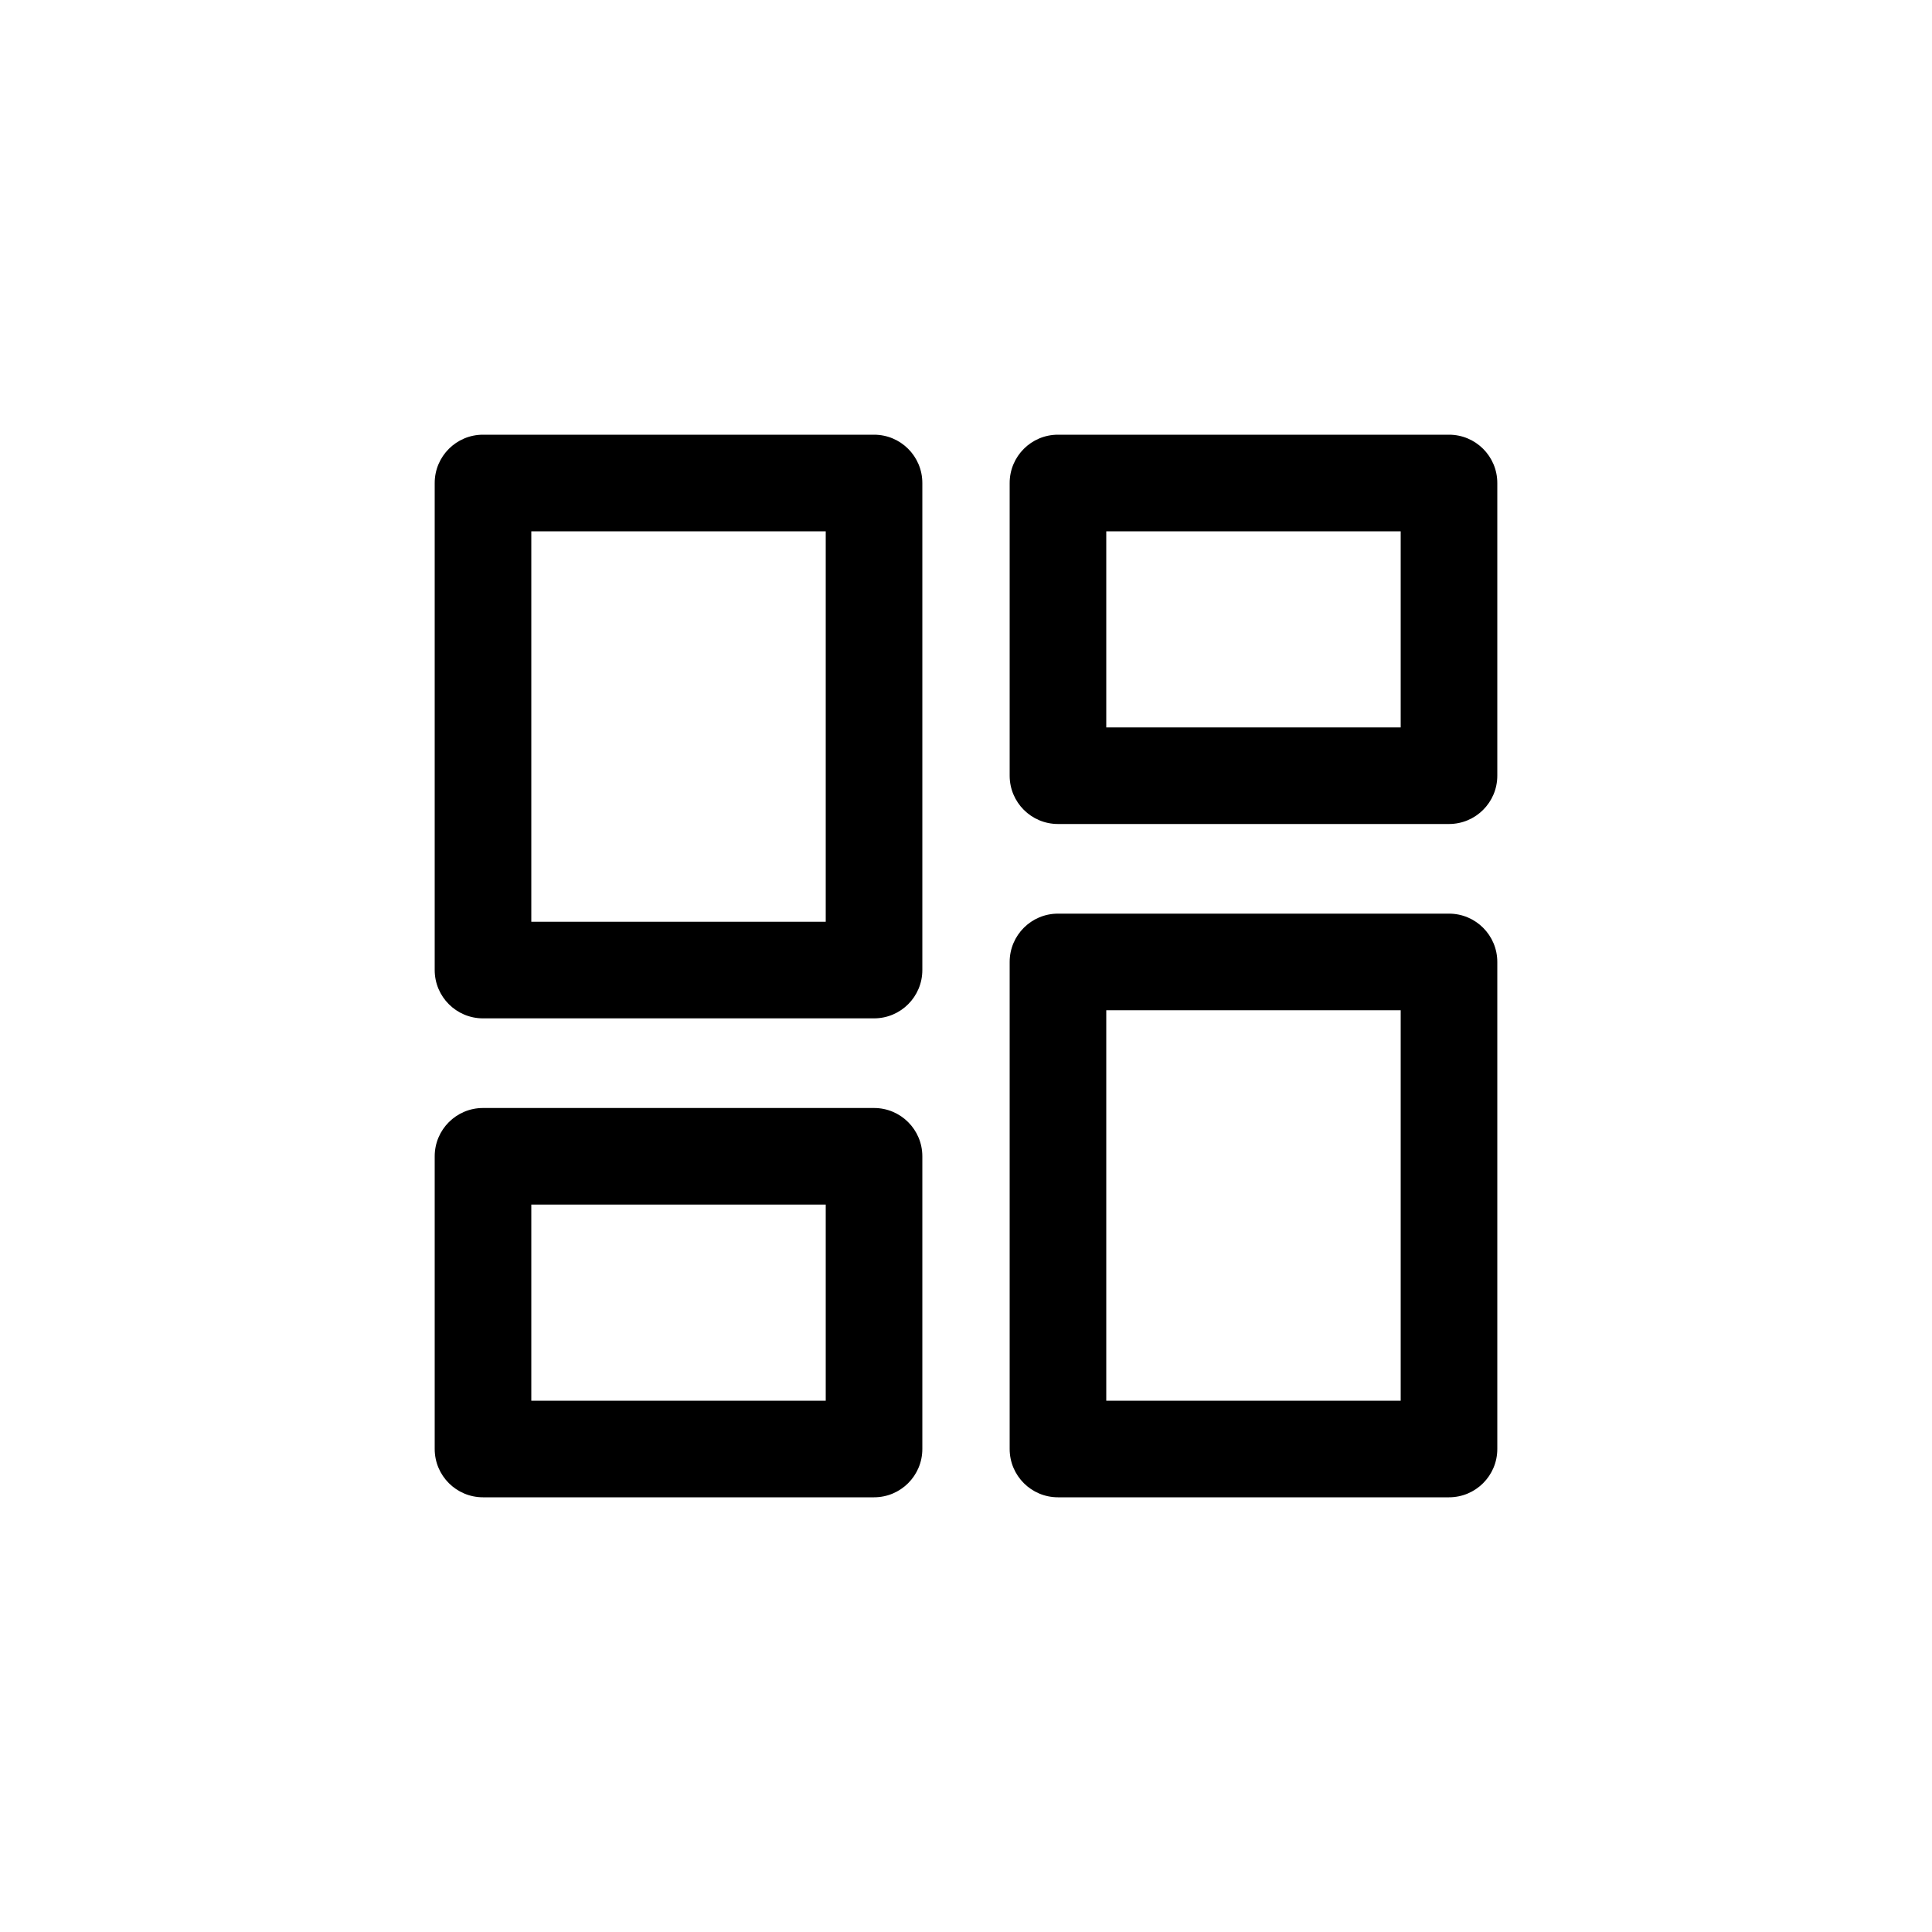
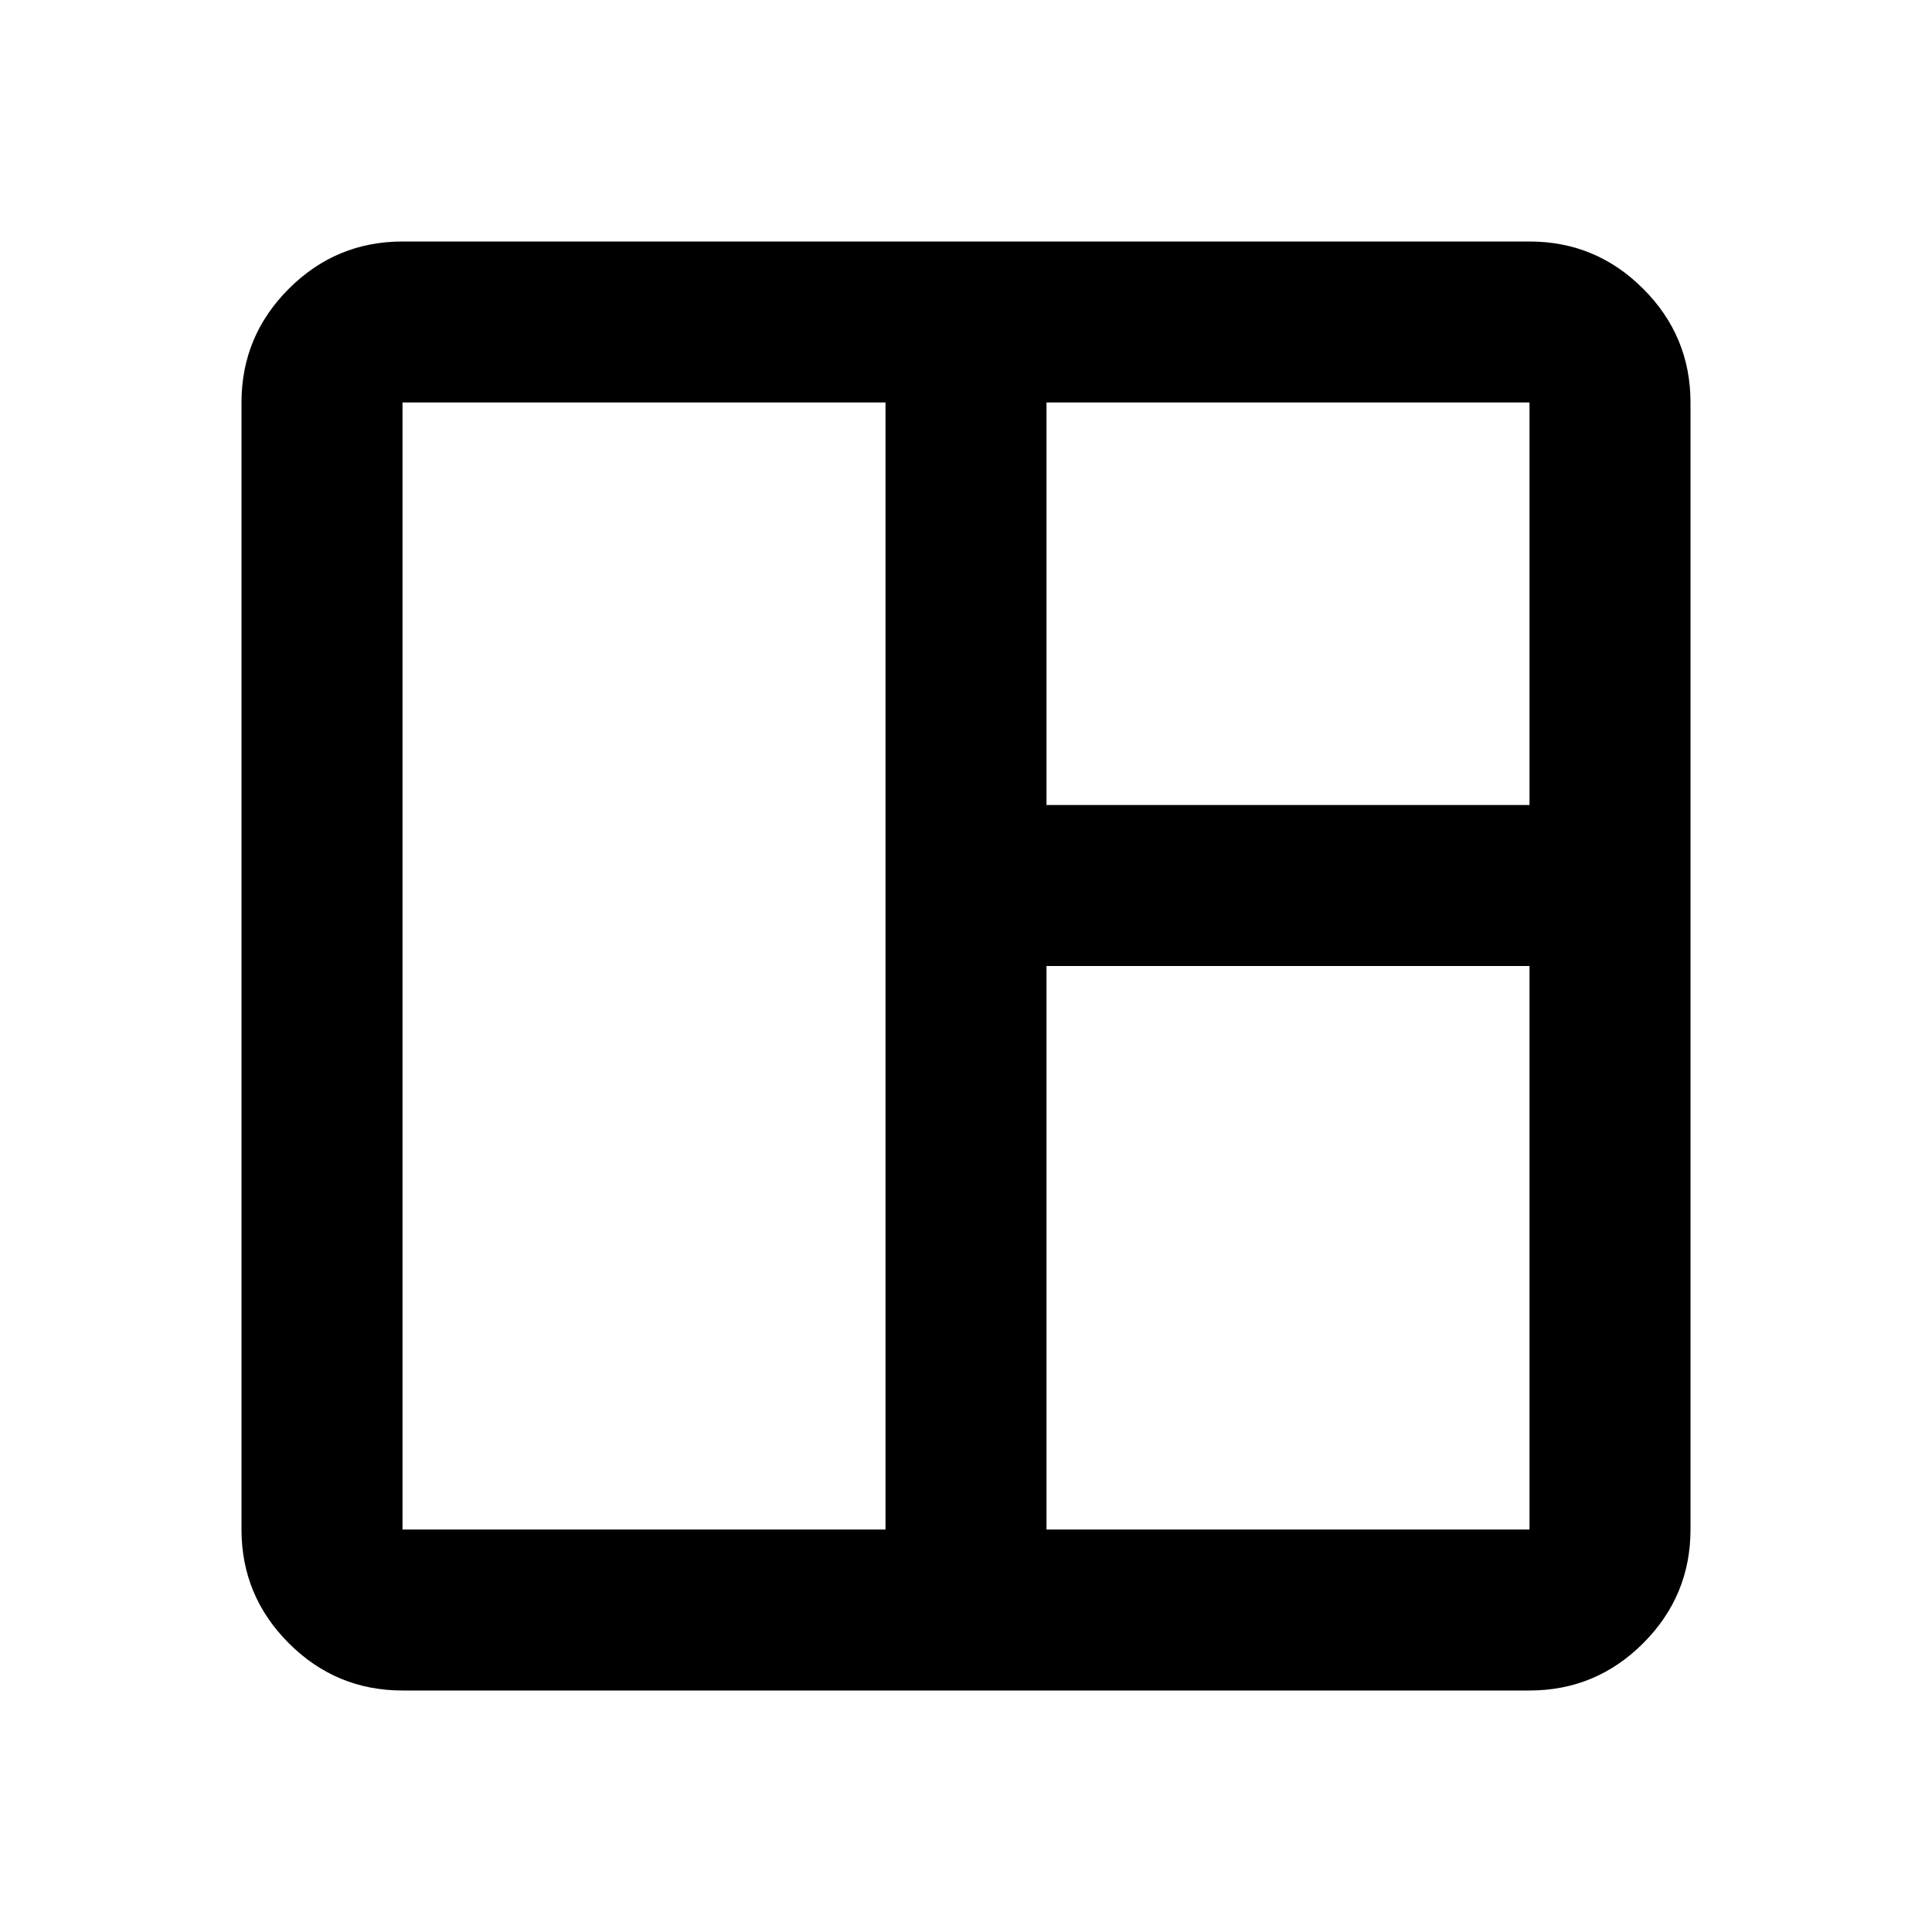
- <svg xmlns="http://www.w3.org/2000/svg" class="svg-icon" style="width: 1em; height: 1em;vertical-align: middle;fill: currentColor;overflow: hidden;" viewBox="0 0 1024 1024" version="1.1">
-   <path d="M586.342 385.536H742.4V281.6h-156.058v103.936z m-25.6-155.136H768a25.6 25.6 0 0 1 25.6 25.6v155.136a25.6 25.6 0 0 1-25.6 25.6h-207.258a25.6 25.6 0 0 1-25.6-25.6V256a25.6 25.6 0 0 1 25.6-25.6z m181.658 512v-206.95h-156.058V742.4H742.4z m-207.258 25.6V509.85a25.6 25.6 0 0 1 25.6-25.6H768a25.6 25.6 0 0 1 25.6 25.6V768a25.6 25.6 0 0 1-25.6 25.6h-207.258a25.6 25.6 0 0 1-25.6-25.6z m-97.485-25.6v-103.936H281.6v103.936h156.058zM230.4 768v-155.136a25.6 25.6 0 0 1 25.6-25.6h207.258a25.6 25.6 0 0 1 25.6 25.6V768a25.6 25.6 0 0 1-25.6 25.6H256a25.6 25.6 0 0 1-25.6-25.6z m207.258-279.45V281.6H281.6v206.95h156.058z m-207.258 25.6V256a25.6 25.6 0 0 1 25.6-25.6h207.258a25.6 25.6 0 0 1 25.6 25.6v258.15a25.6 25.6 0 0 1-25.6 25.6H256a25.6 25.6 0 0 1-25.6-25.6z" />
+ <svg xmlns="http://www.w3.org/2000/svg" height="24" viewBox="0 -960 960 960" width="24">
+   <path d="M200-120q-33 0-56.5-23.5T120-200v-560q0-33 23.5-56.5T200-840h560q33 0 56.5 23.5T840-760v560q0 33-23.5 56.5T760-120H200Zm0-80h240v-560H200v560Zm320 0h240v-280H520v280Zm0-360h240v-200H520v200Z" />
</svg>
